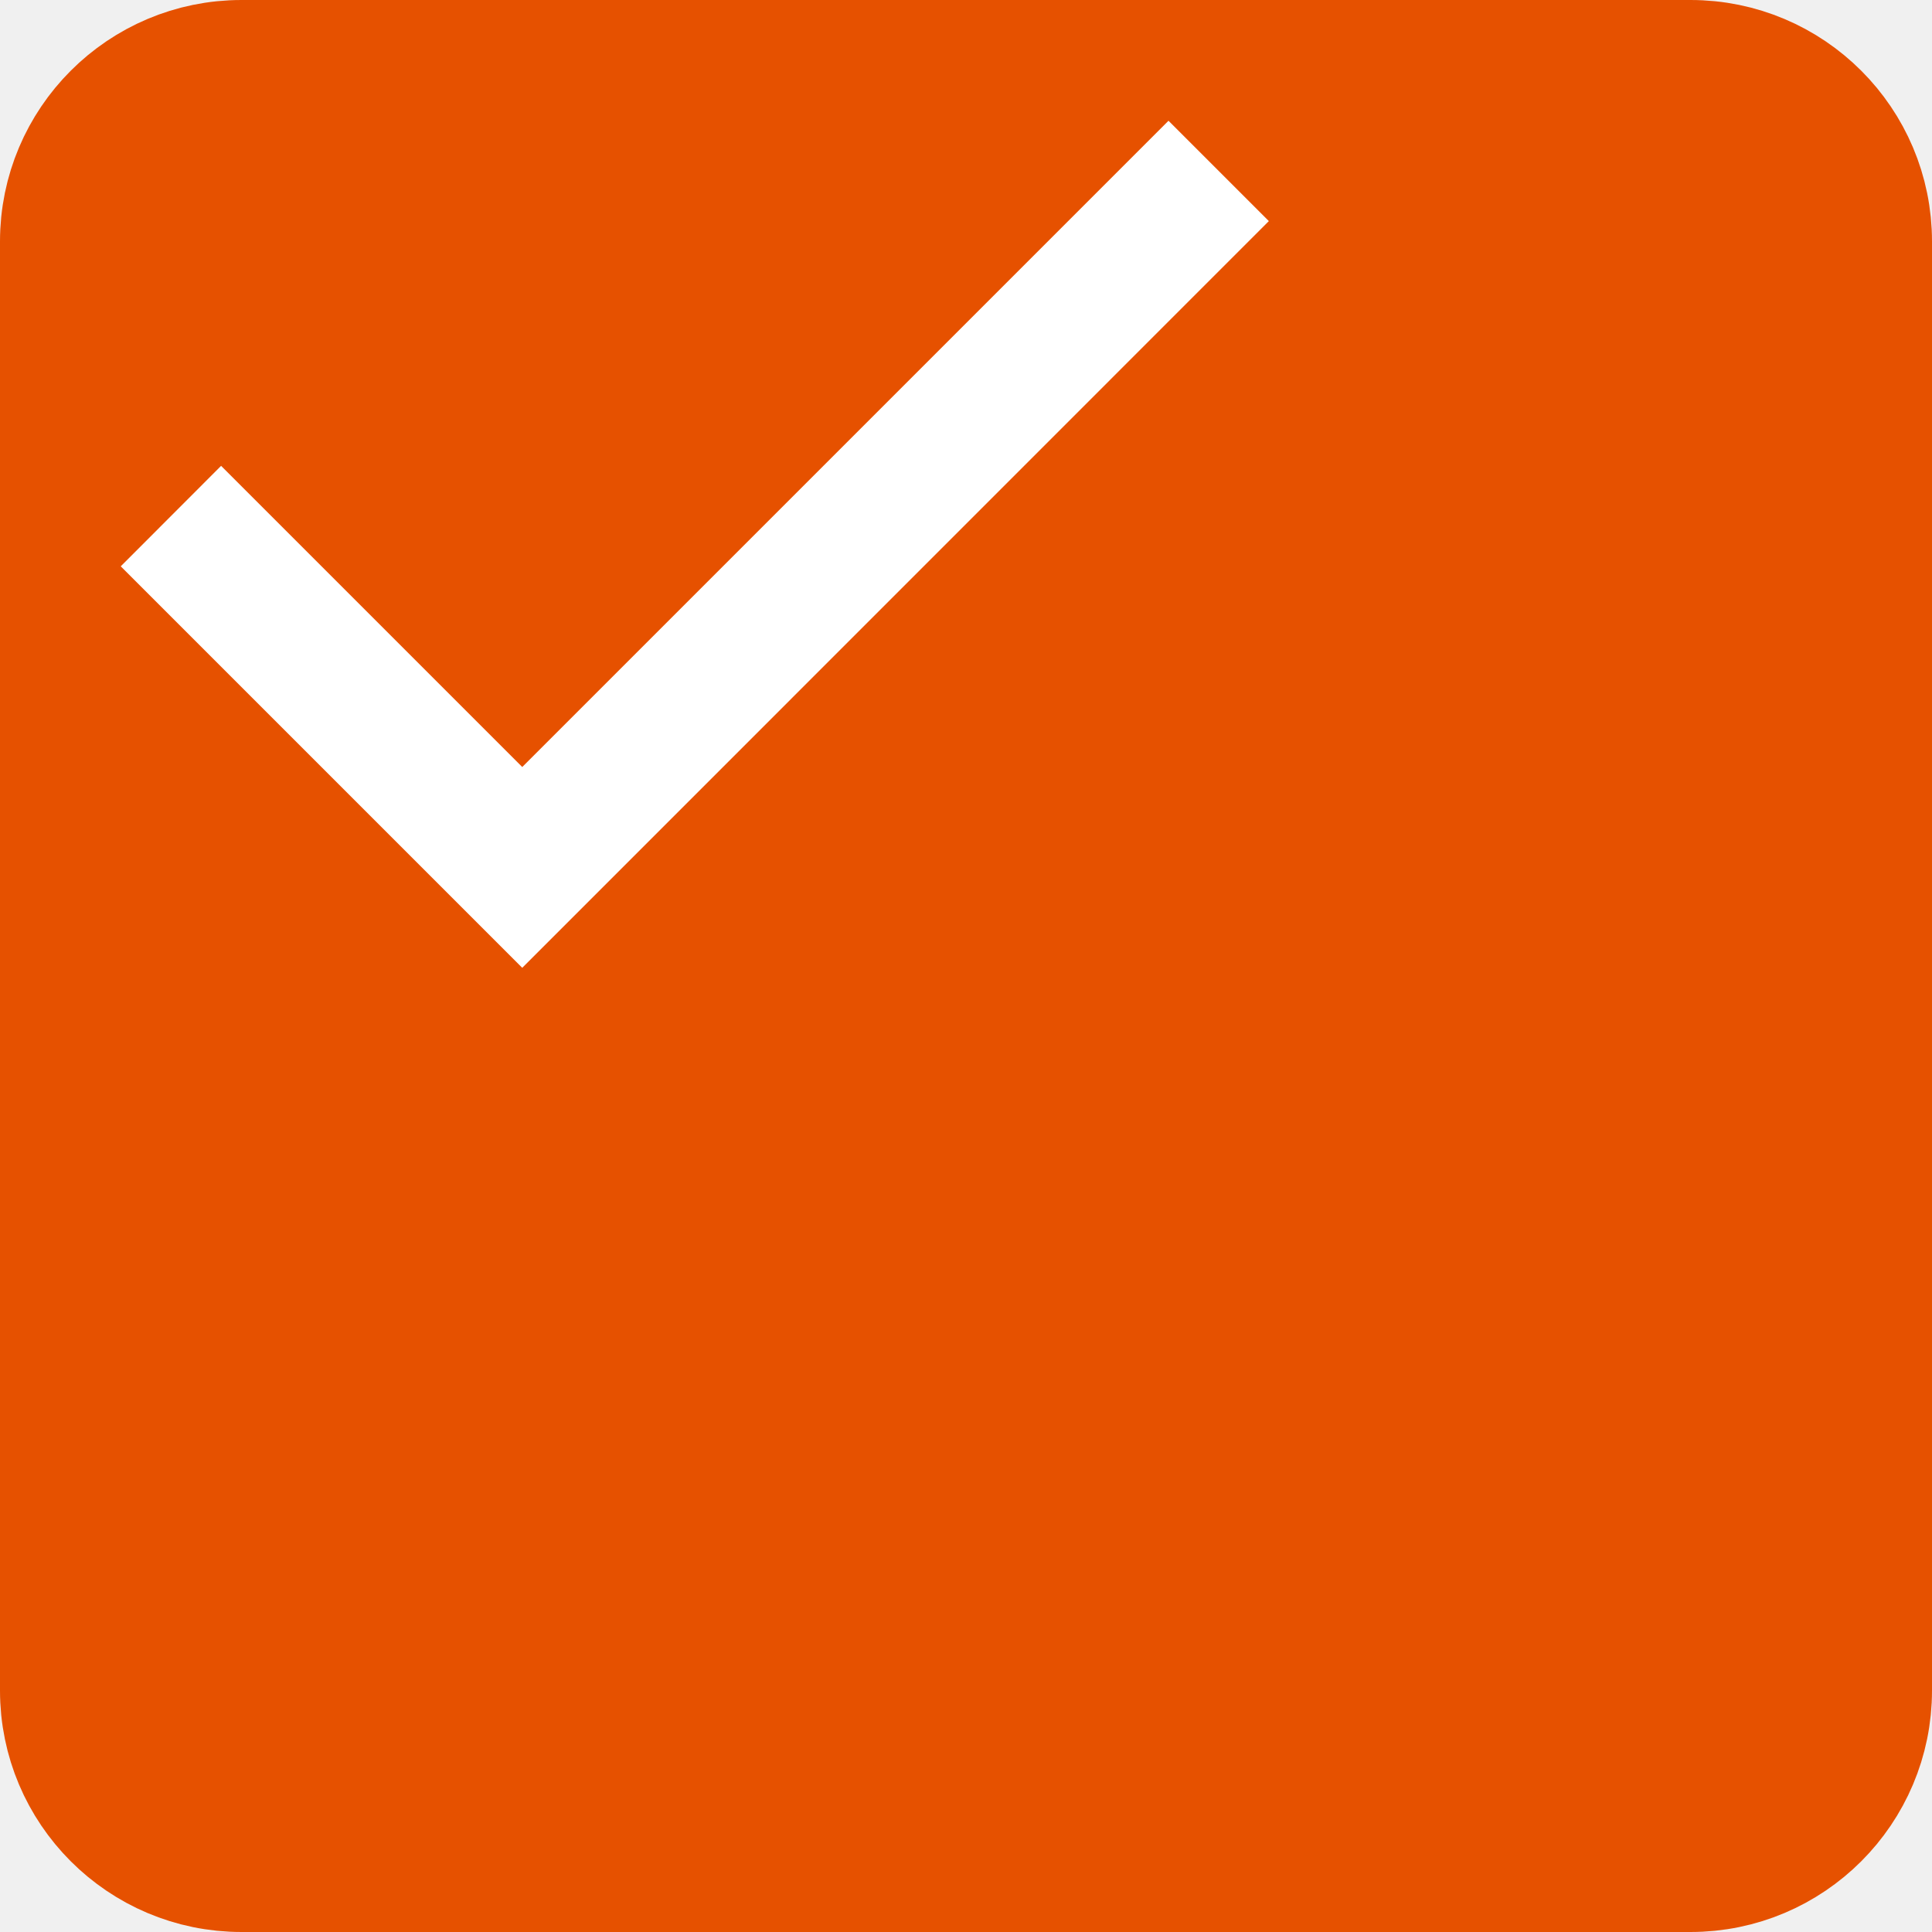
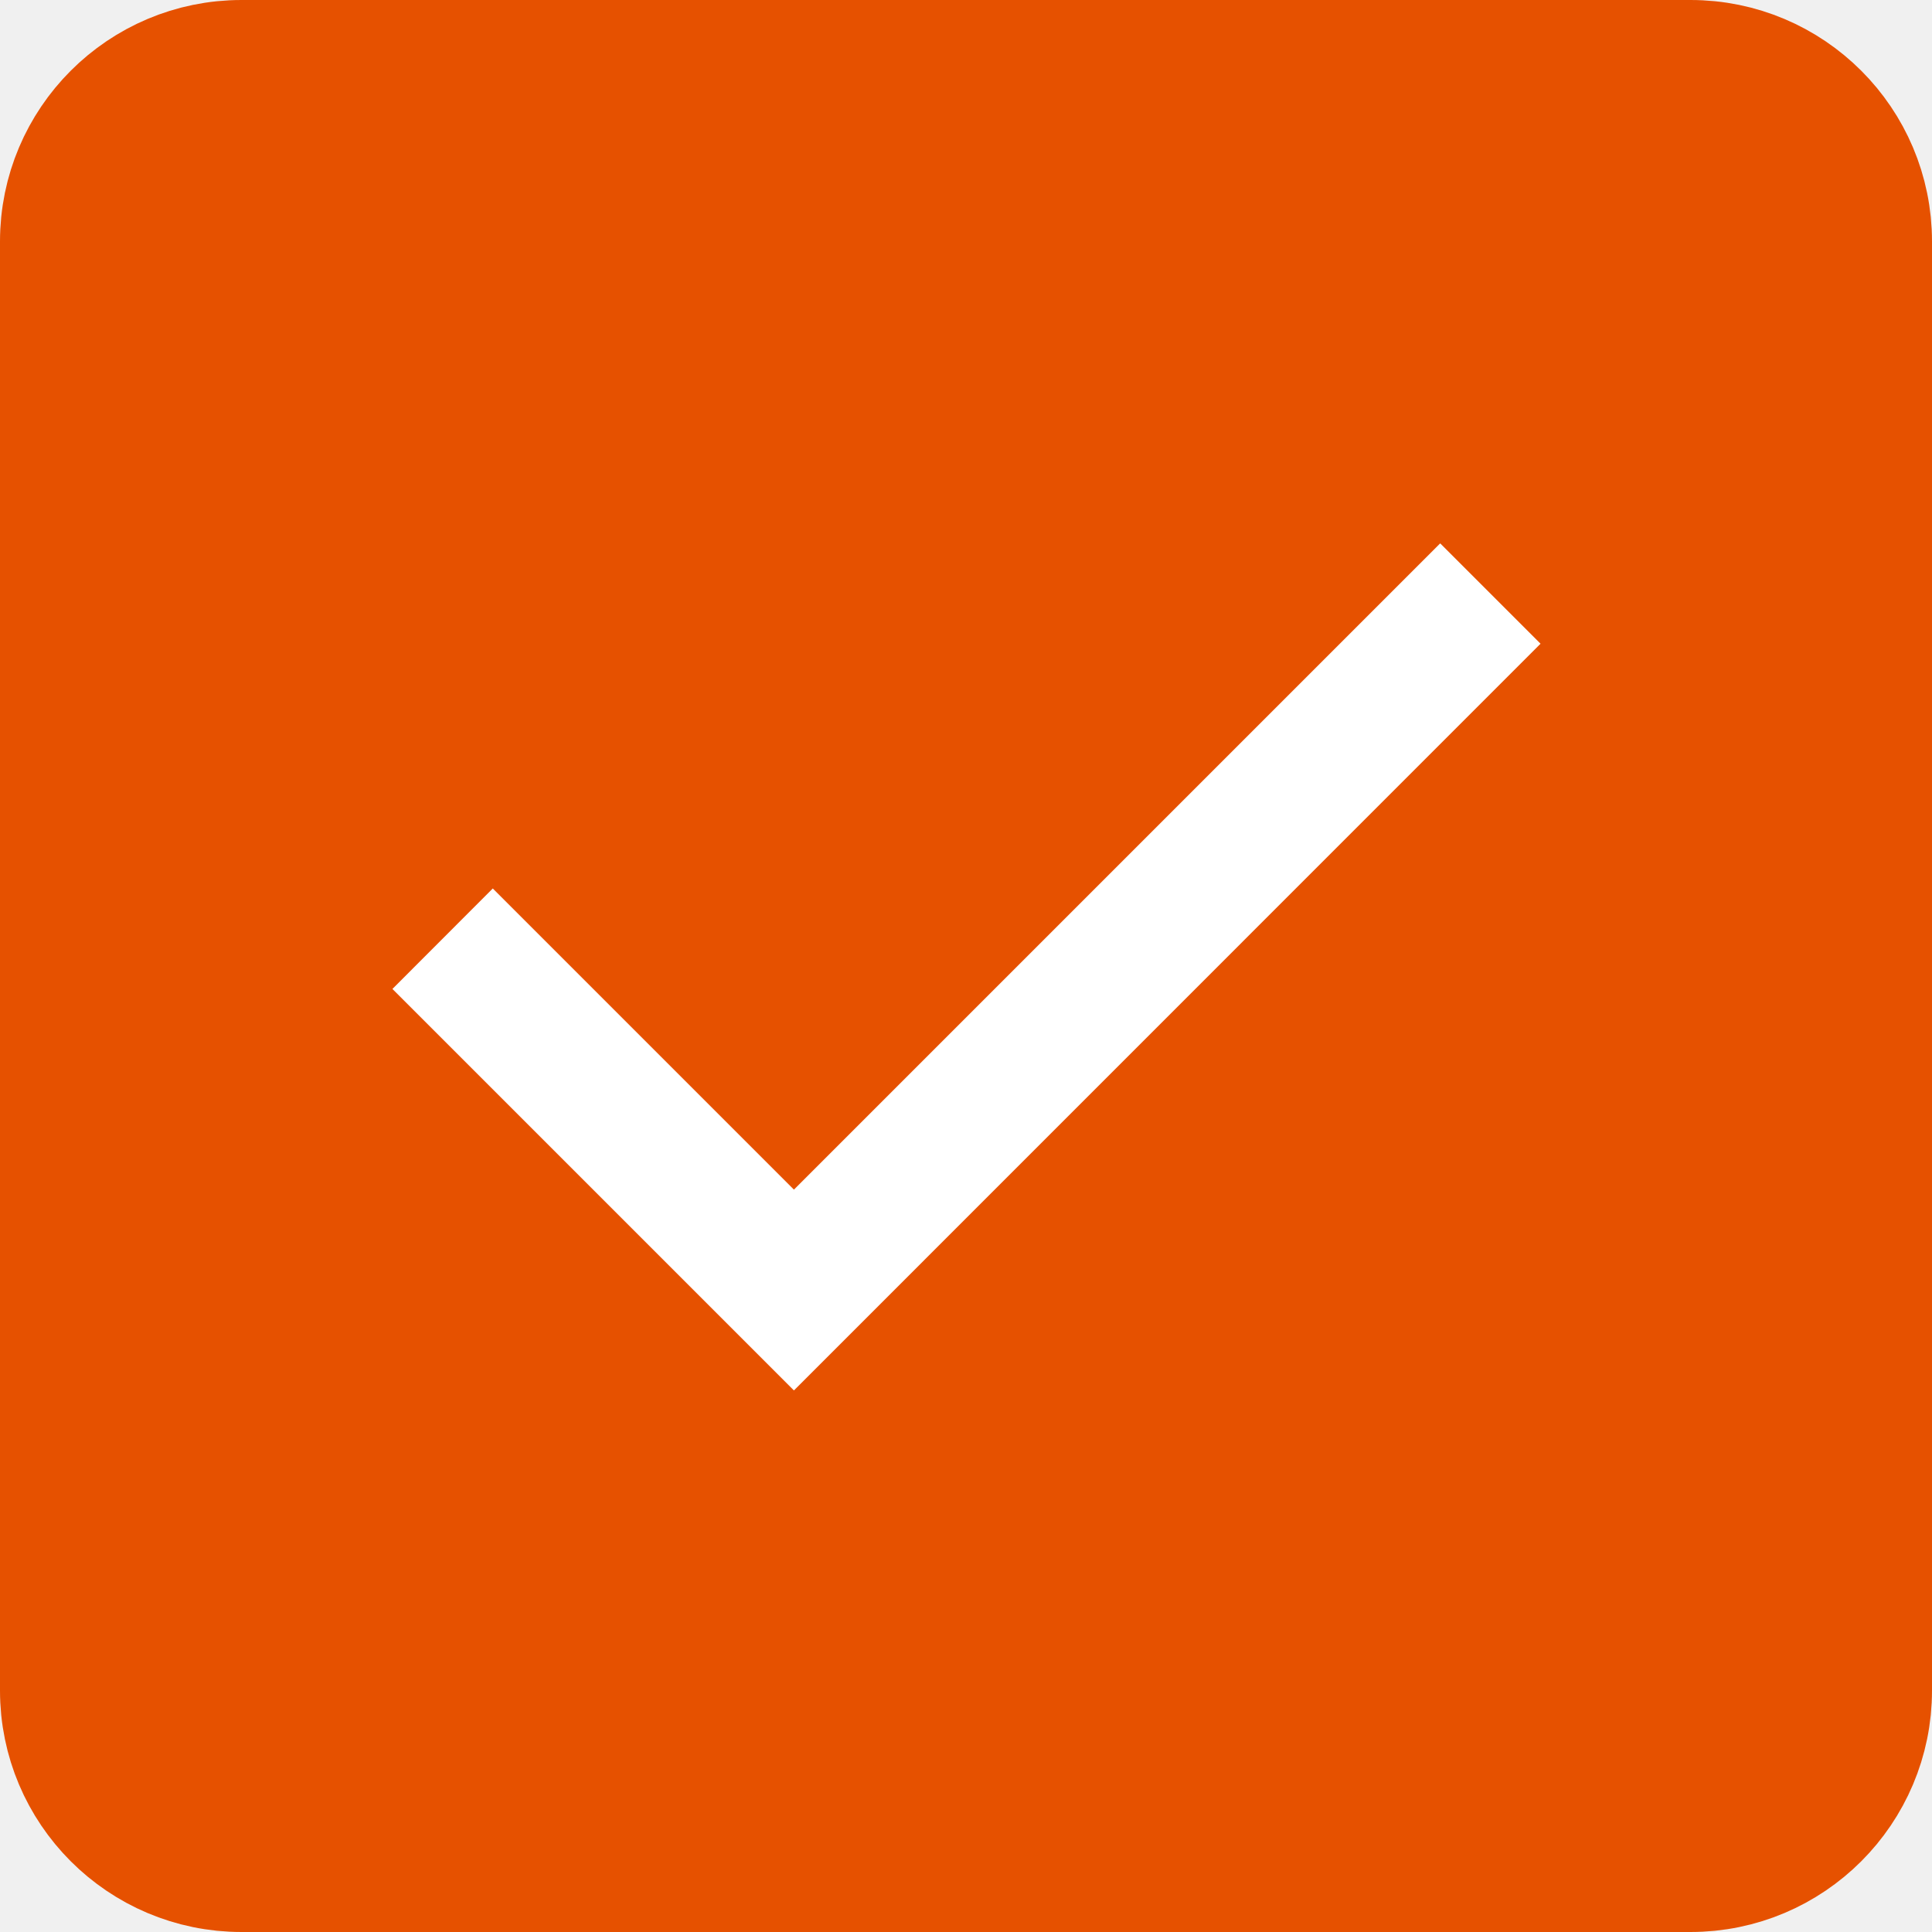
<svg xmlns="http://www.w3.org/2000/svg" width="16" height="16" viewBox="0 0 16 16" fill="none">
  <rect x="0.5" y="0.5" width="15" height="15" rx="1.5" fill="#E65100" stroke="#E65100" />
-   <path d="M4.325 8.015L1 4.69L1.831 3.858L4.325 6.352L9.677 1L10.508 1.831L4.325 8.015Z" fill="white" />
+   <path d="M4.325 8.015L1 4.69L1.831 3.858L4.325 6.352L9.677 1L10.508 1.831L4.325 8.015Z" fill="white" transform="translate(2.25 3.5)" />
</svg>
